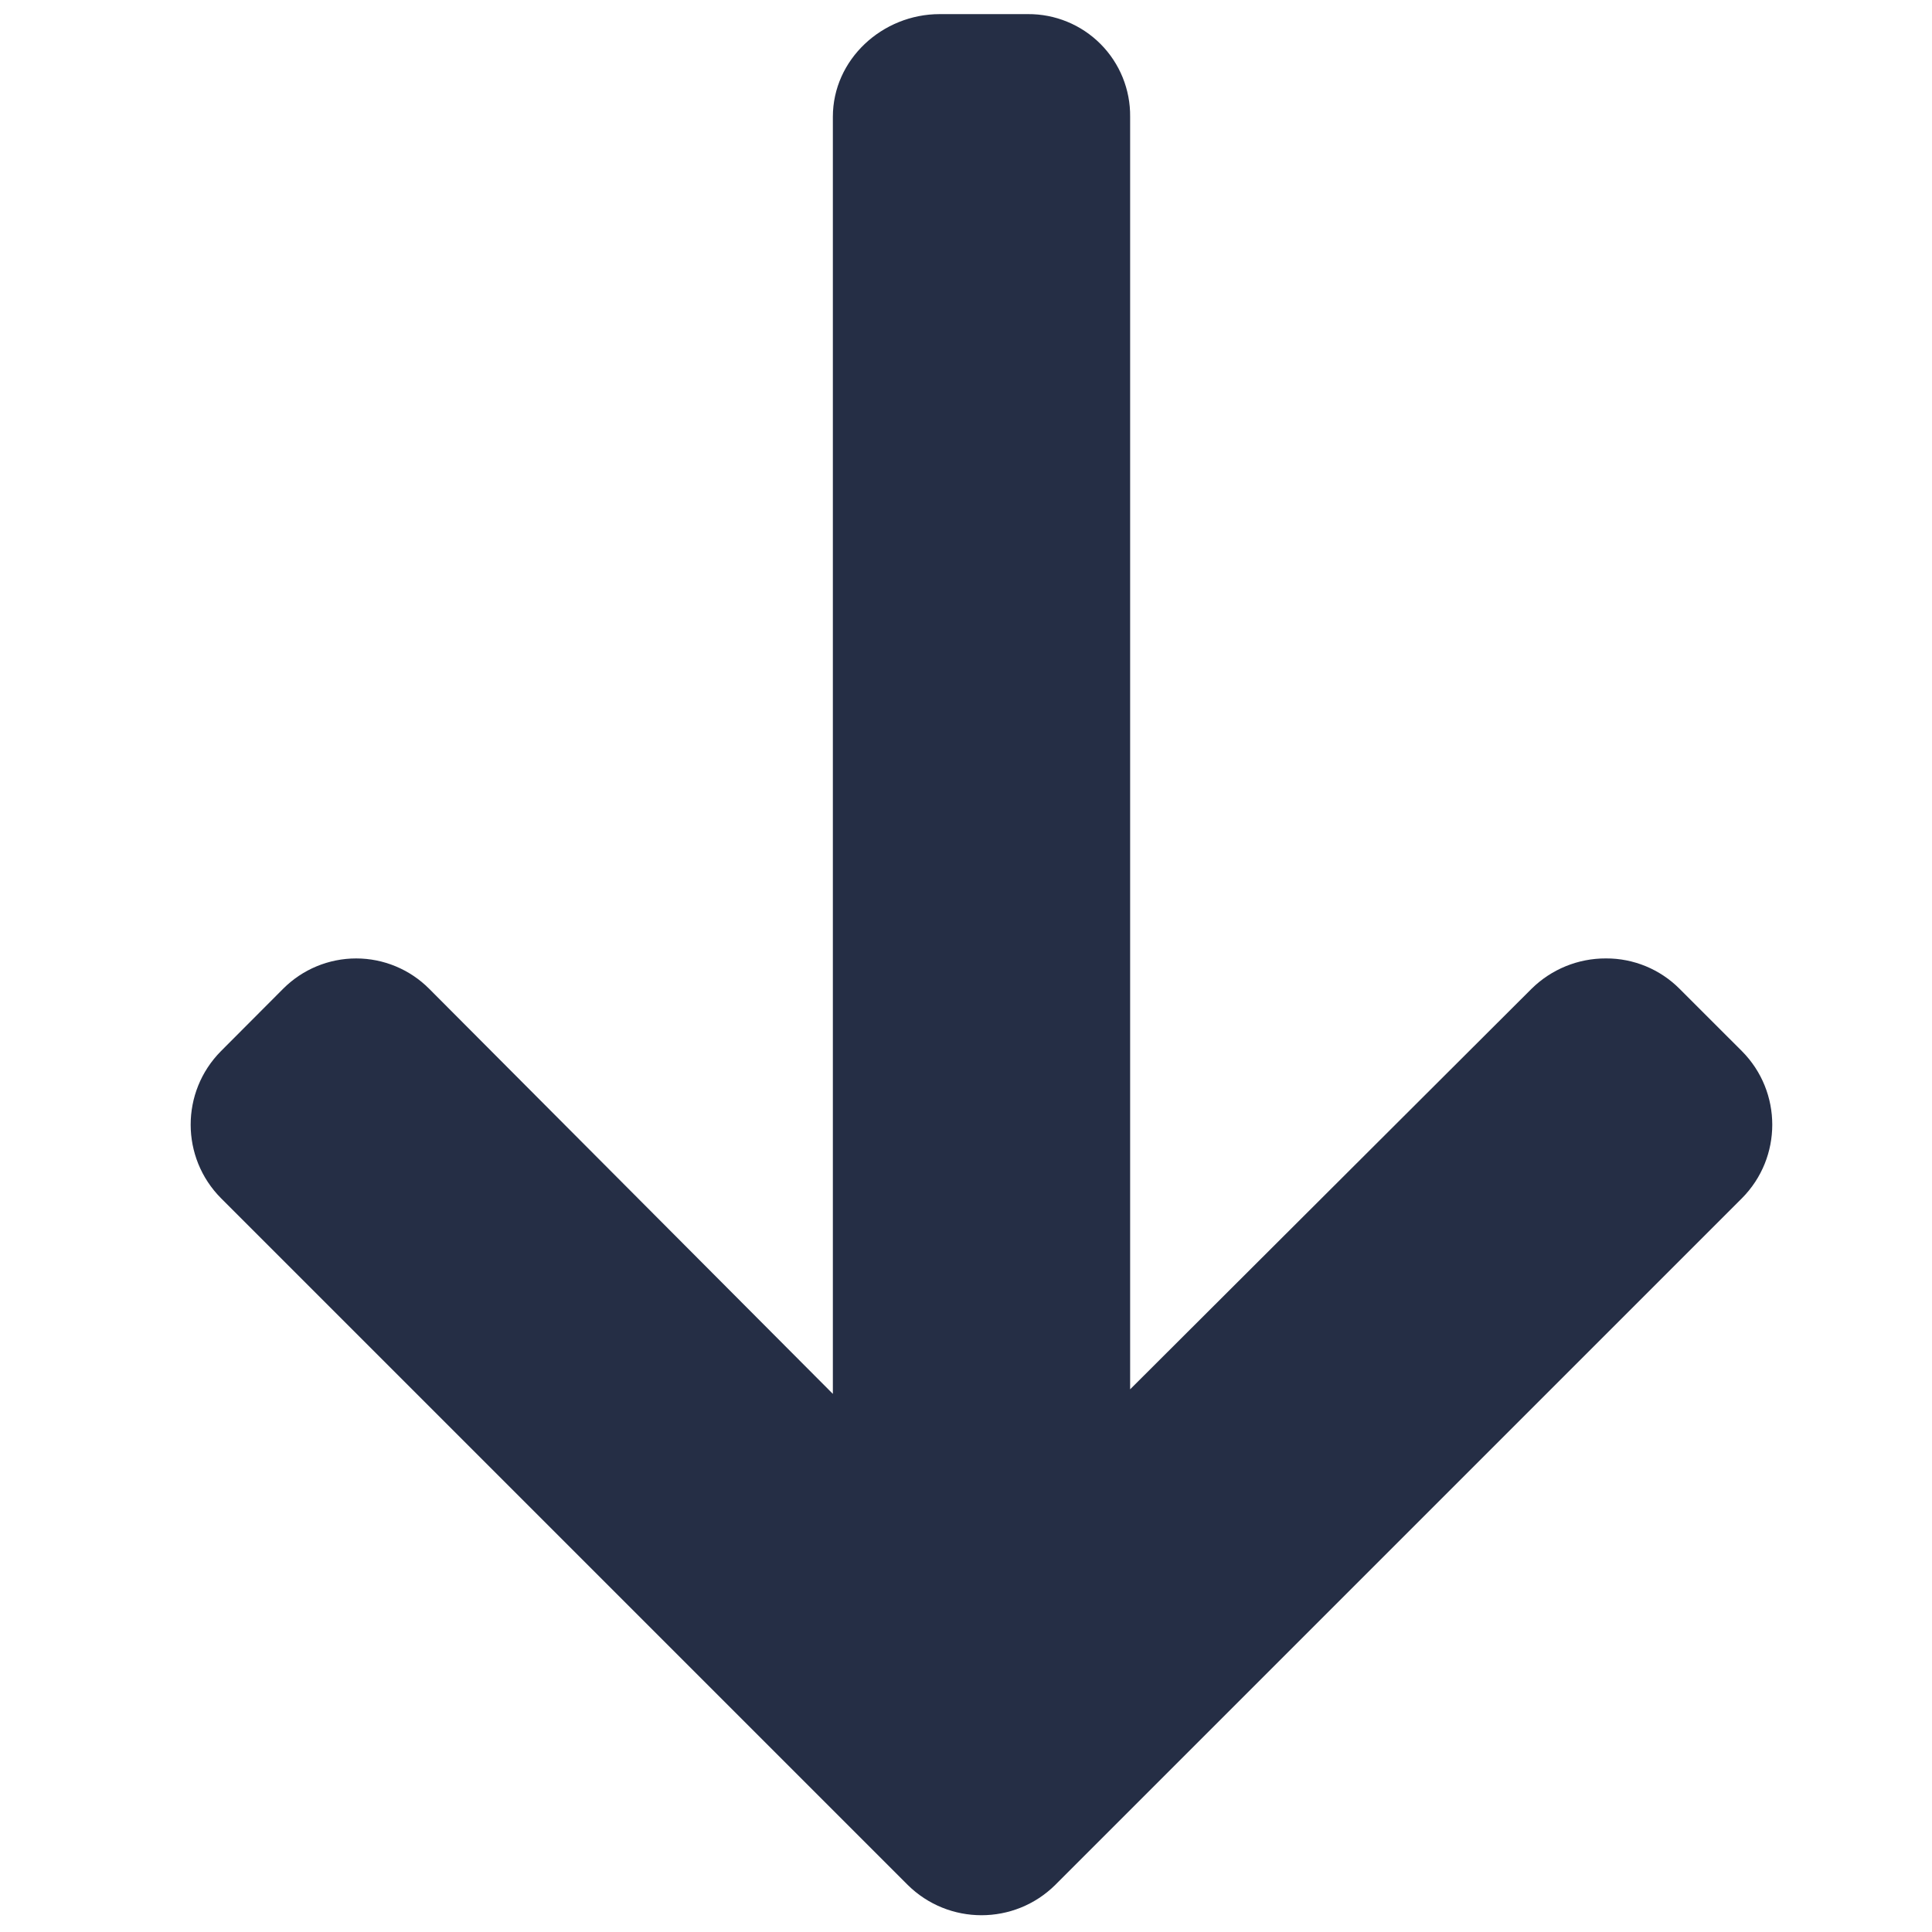
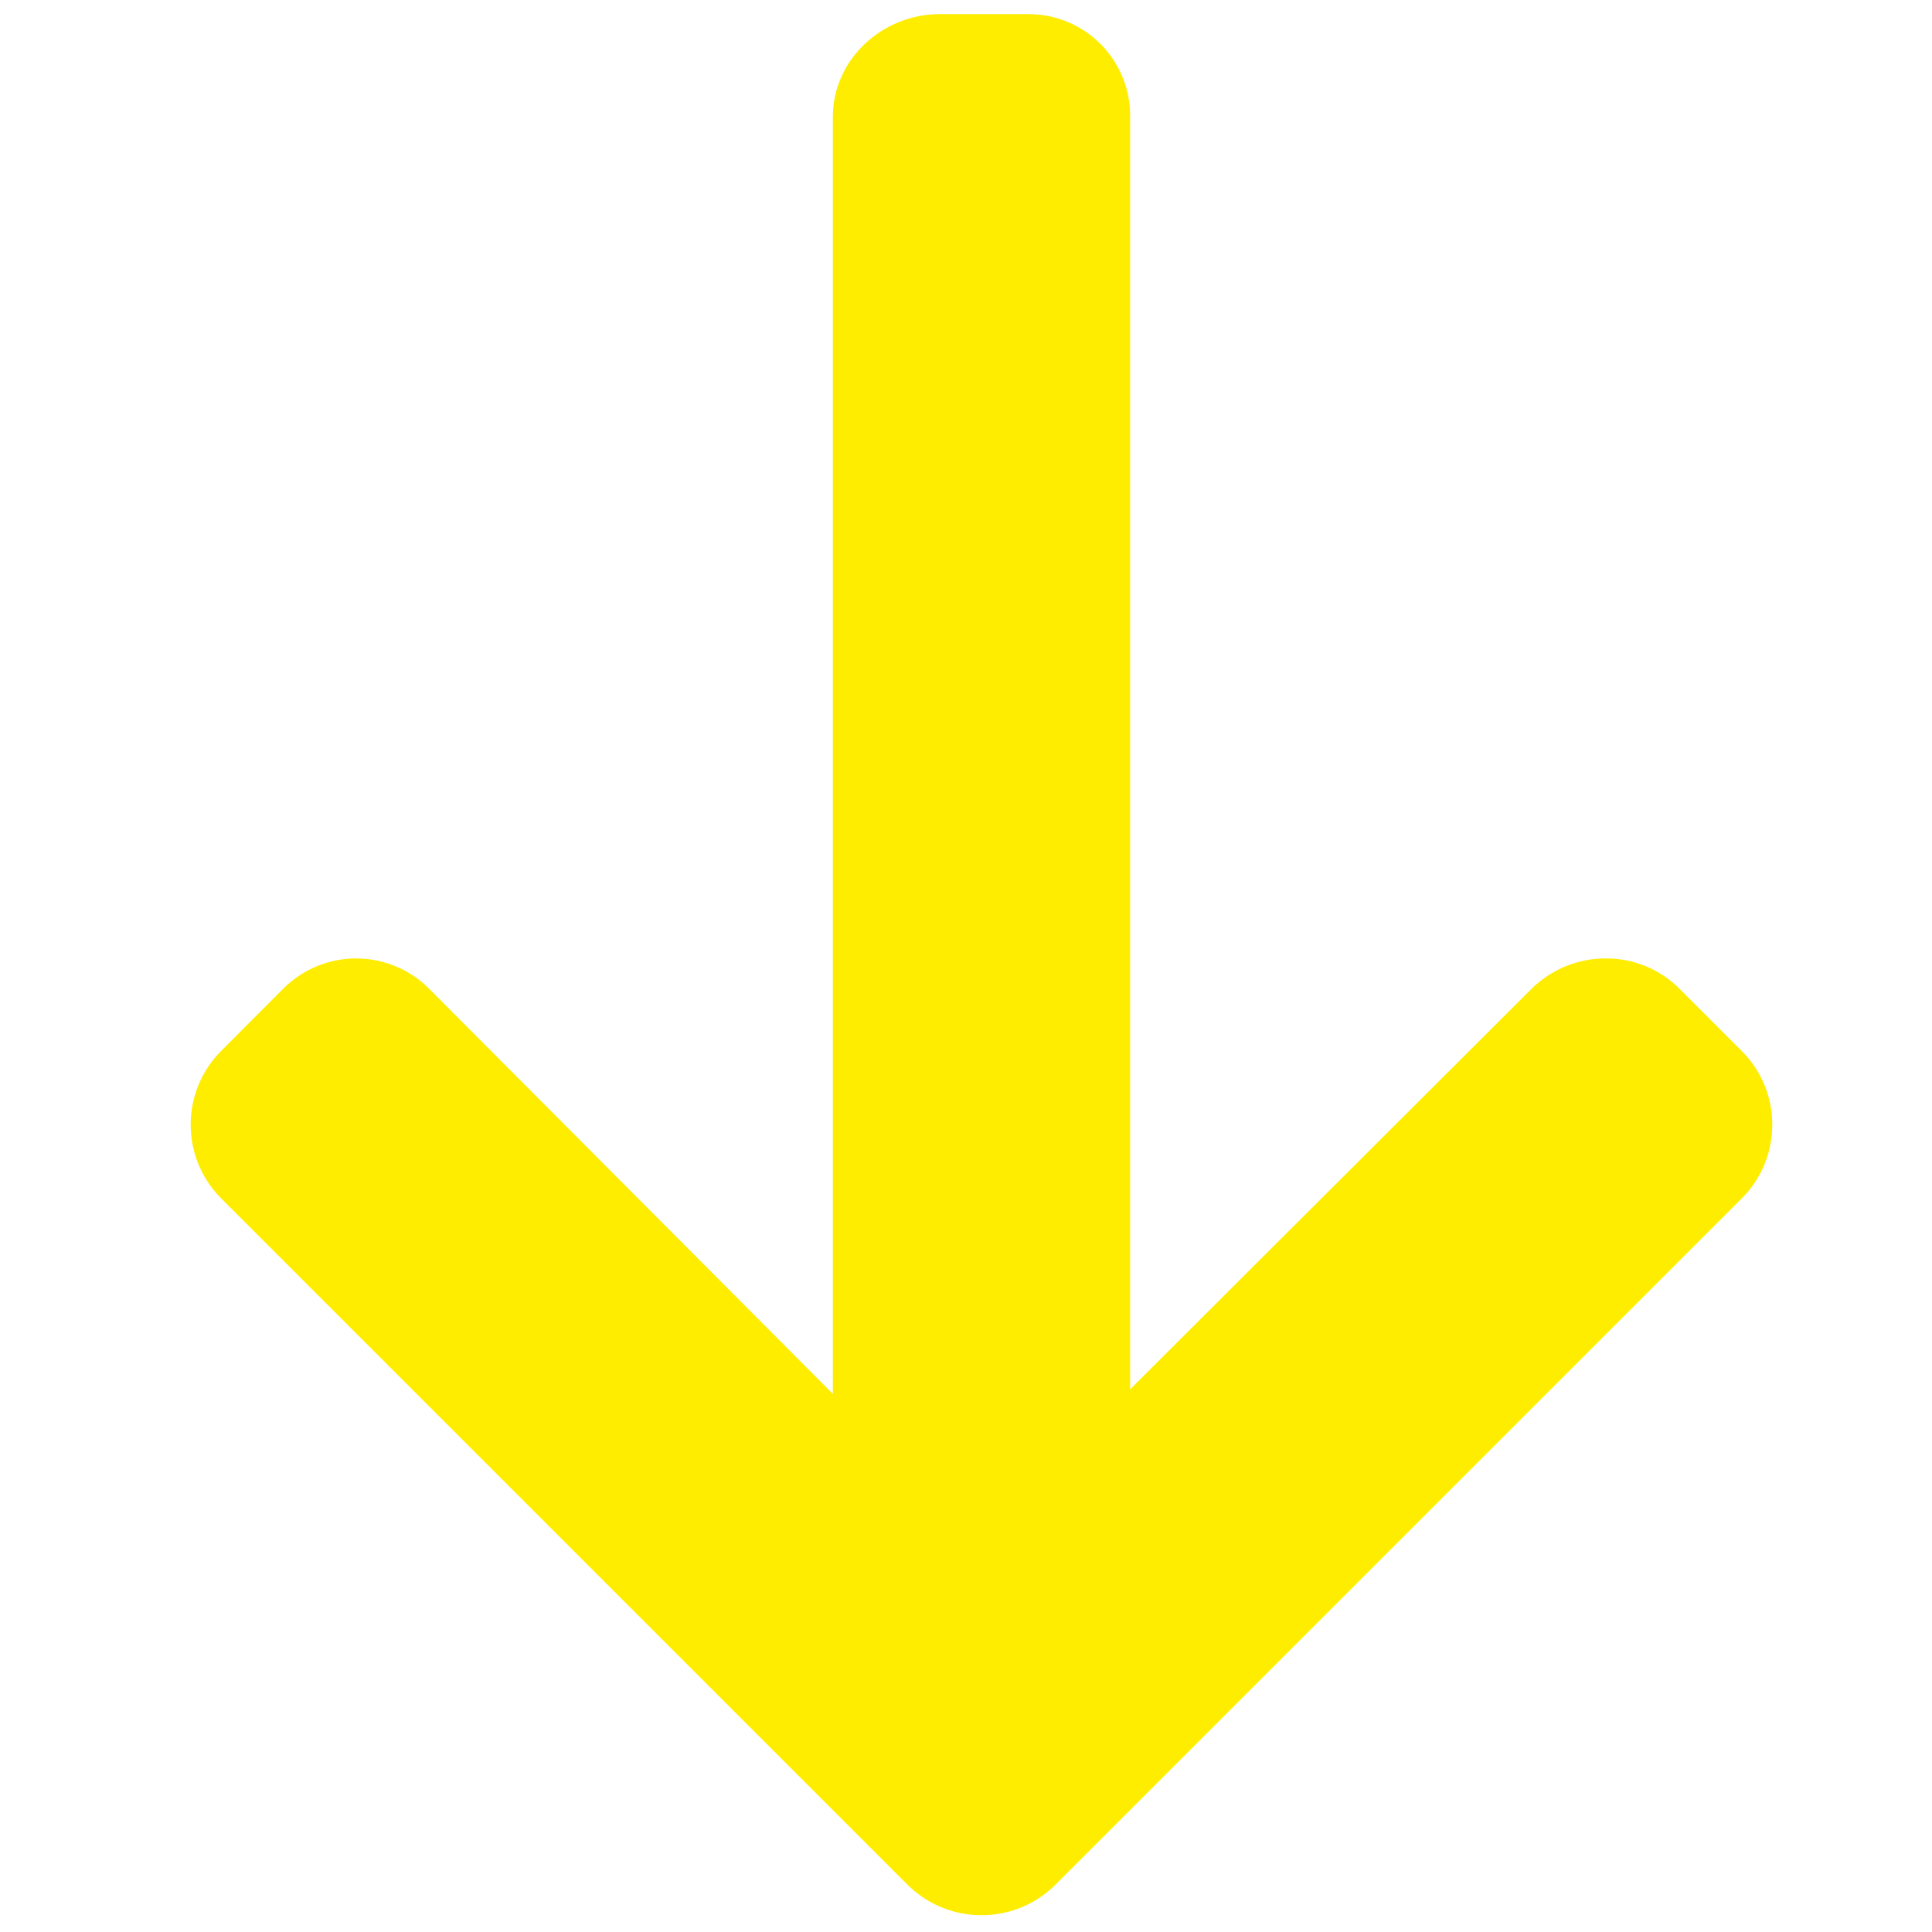
<svg xmlns="http://www.w3.org/2000/svg" width="500" height="500" viewBox="0 0 500 500">
  <defs>
-     <clipPath id="b">
+     <clipPath id="a">
+       <rect width="500" height="500" fill="#ffed00" />
+     </clipPath>
+     <clipPath id="c">
      <rect width="500" height="500" />
    </clipPath>
  </defs>
-   <g id="a" clip-path="url(#b)">
+   <g id="b" clip-path="url(#c)">
    <rect width="500" height="500" fill="#fff" />
-     <g transform="translate(500.004 3.654) rotate(90)">
-       <path d="M484.14,226.886,306.46,49.2a27.006,27.006,0,0,0-38.084,0L252.244,65.338a26.728,26.728,0,0,0-7.86,19.04,27.255,27.255,0,0,0,7.86,19.264L355.9,207.526H26.58A26.277,26.277,0,0,0,0,234v22.812c0,14.852,11.732,27.648,26.58,27.648h330.5L252.248,388.926a26.668,26.668,0,0,0,0,37.812l16.132,16.084a27.011,27.011,0,0,0,38.084-.036l177.68-177.68a27.156,27.156,0,0,0,0-38.22Z" fill="#252e45" />
+     <g clip-path="url(#a)">
+       <rect width="500" height="500" fill="#fff" />
+       <g transform="translate(500.004 3.654) rotate(90)">
+         <path d="M484.14,226.886,306.46,49.2a27.006,27.006,0,0,0-38.084,0L252.244,65.338a26.728,26.728,0,0,0-7.86,19.04,27.255,27.255,0,0,0,7.86,19.264L355.9,207.526H26.58A26.277,26.277,0,0,0,0,234v22.812c0,14.852,11.732,27.648,26.58,27.648h330.5L252.248,388.926a26.668,26.668,0,0,0,0,37.812l16.132,16.084a27.011,27.011,0,0,0,38.084-.036l177.68-177.68a27.156,27.156,0,0,0,0-38.22Z" fill="#ffed00" />
+       </g>
    </g>
  </g>
</svg>
